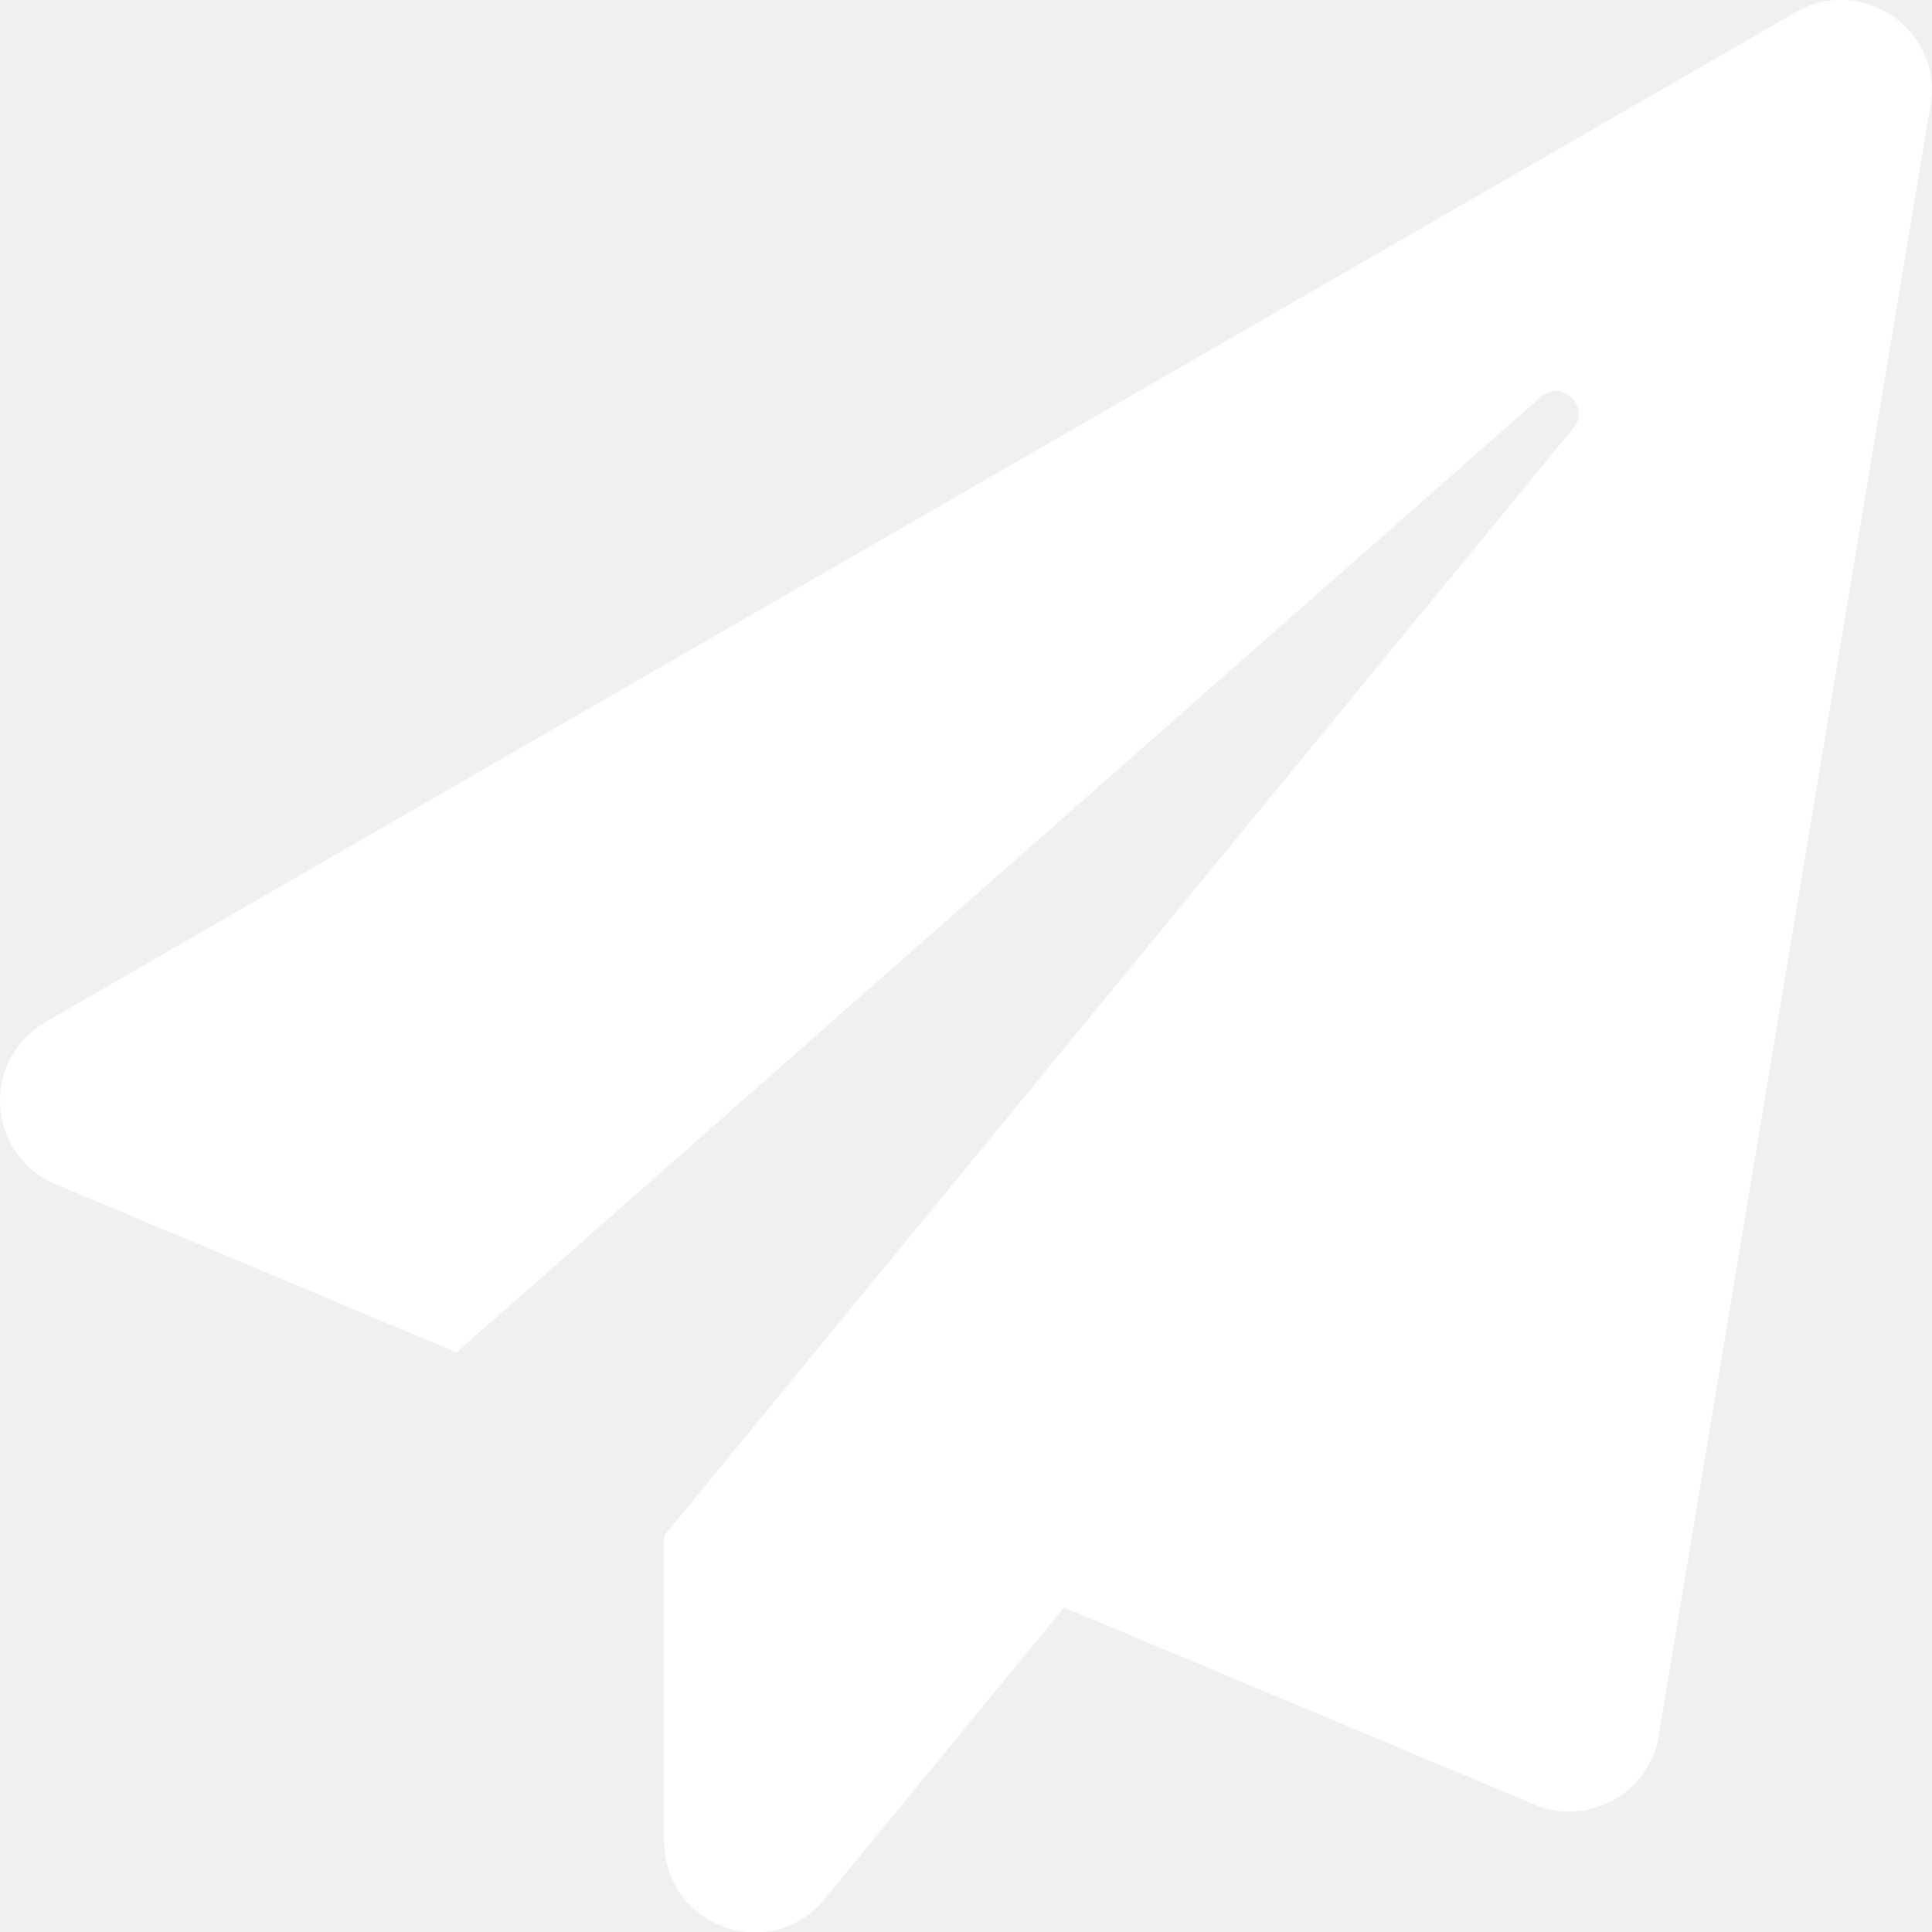
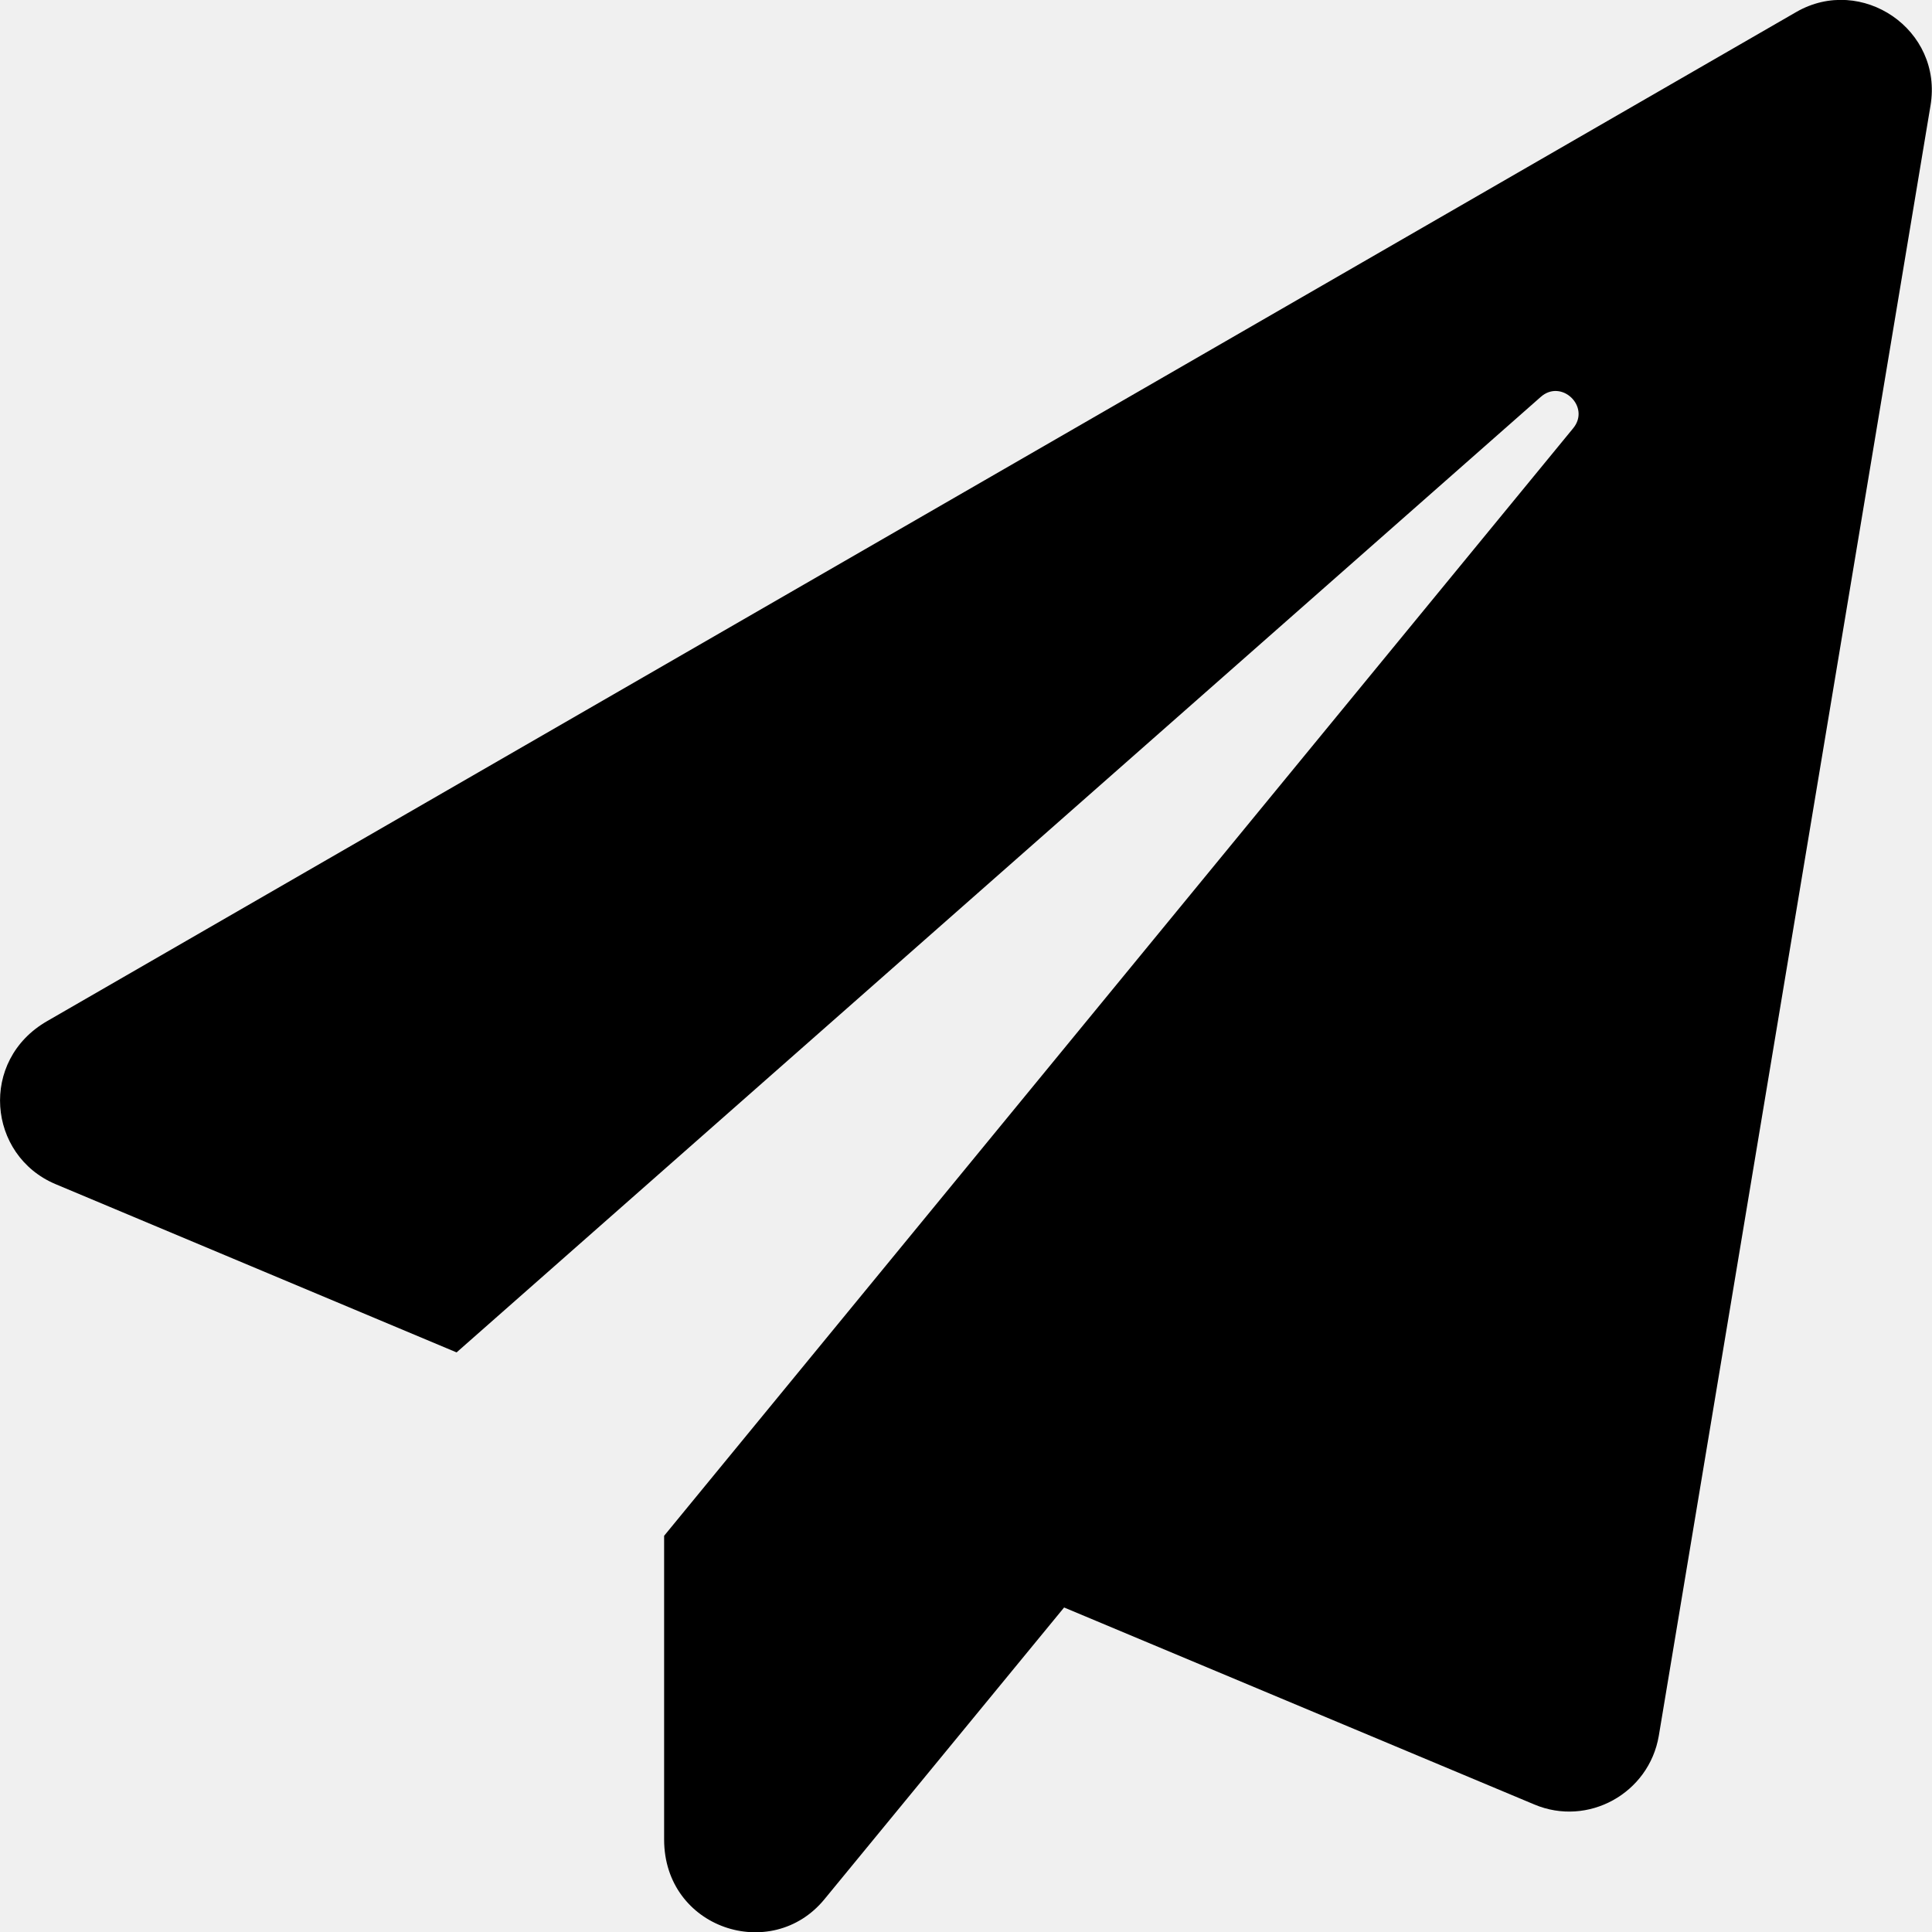
<svg xmlns="http://www.w3.org/2000/svg" aria-hidden="true" focusable="false" data-prefix="fas" data-icon="paper-plane" class="svg-inline--fa fa-paper-plane fa-w-16" role="img" viewBox="0 0 512 512">
-   <path fill="white" d="M476 3.2L12.5 270.6c-18.1 10.4-15.8 35.6 2.2 43.2L121 358.4l287.3-253.2c5.5-4.9 13.3 2.6 8.6 8.3L176 407v80.5c0 23.6 28.5 32.9 42.5 15.8L282 426l124.6 52.2c14.2 6 30.4-2.9 33-18.2l72-432C515 7.8 493.3-6.8 476 3.2z" />
+   <path fill="black" d="M476 3.2L12.5 270.6c-18.1 10.4-15.8 35.6 2.2 43.2L121 358.4l287.3-253.2c5.5-4.9 13.3 2.6 8.6 8.3L176 407v80.5c0 23.6 28.5 32.9 42.5 15.8L282 426l124.6 52.2c14.2 6 30.4-2.9 33-18.2l72-432C515 7.8 493.3-6.8 476 3.2z" />
</svg>
